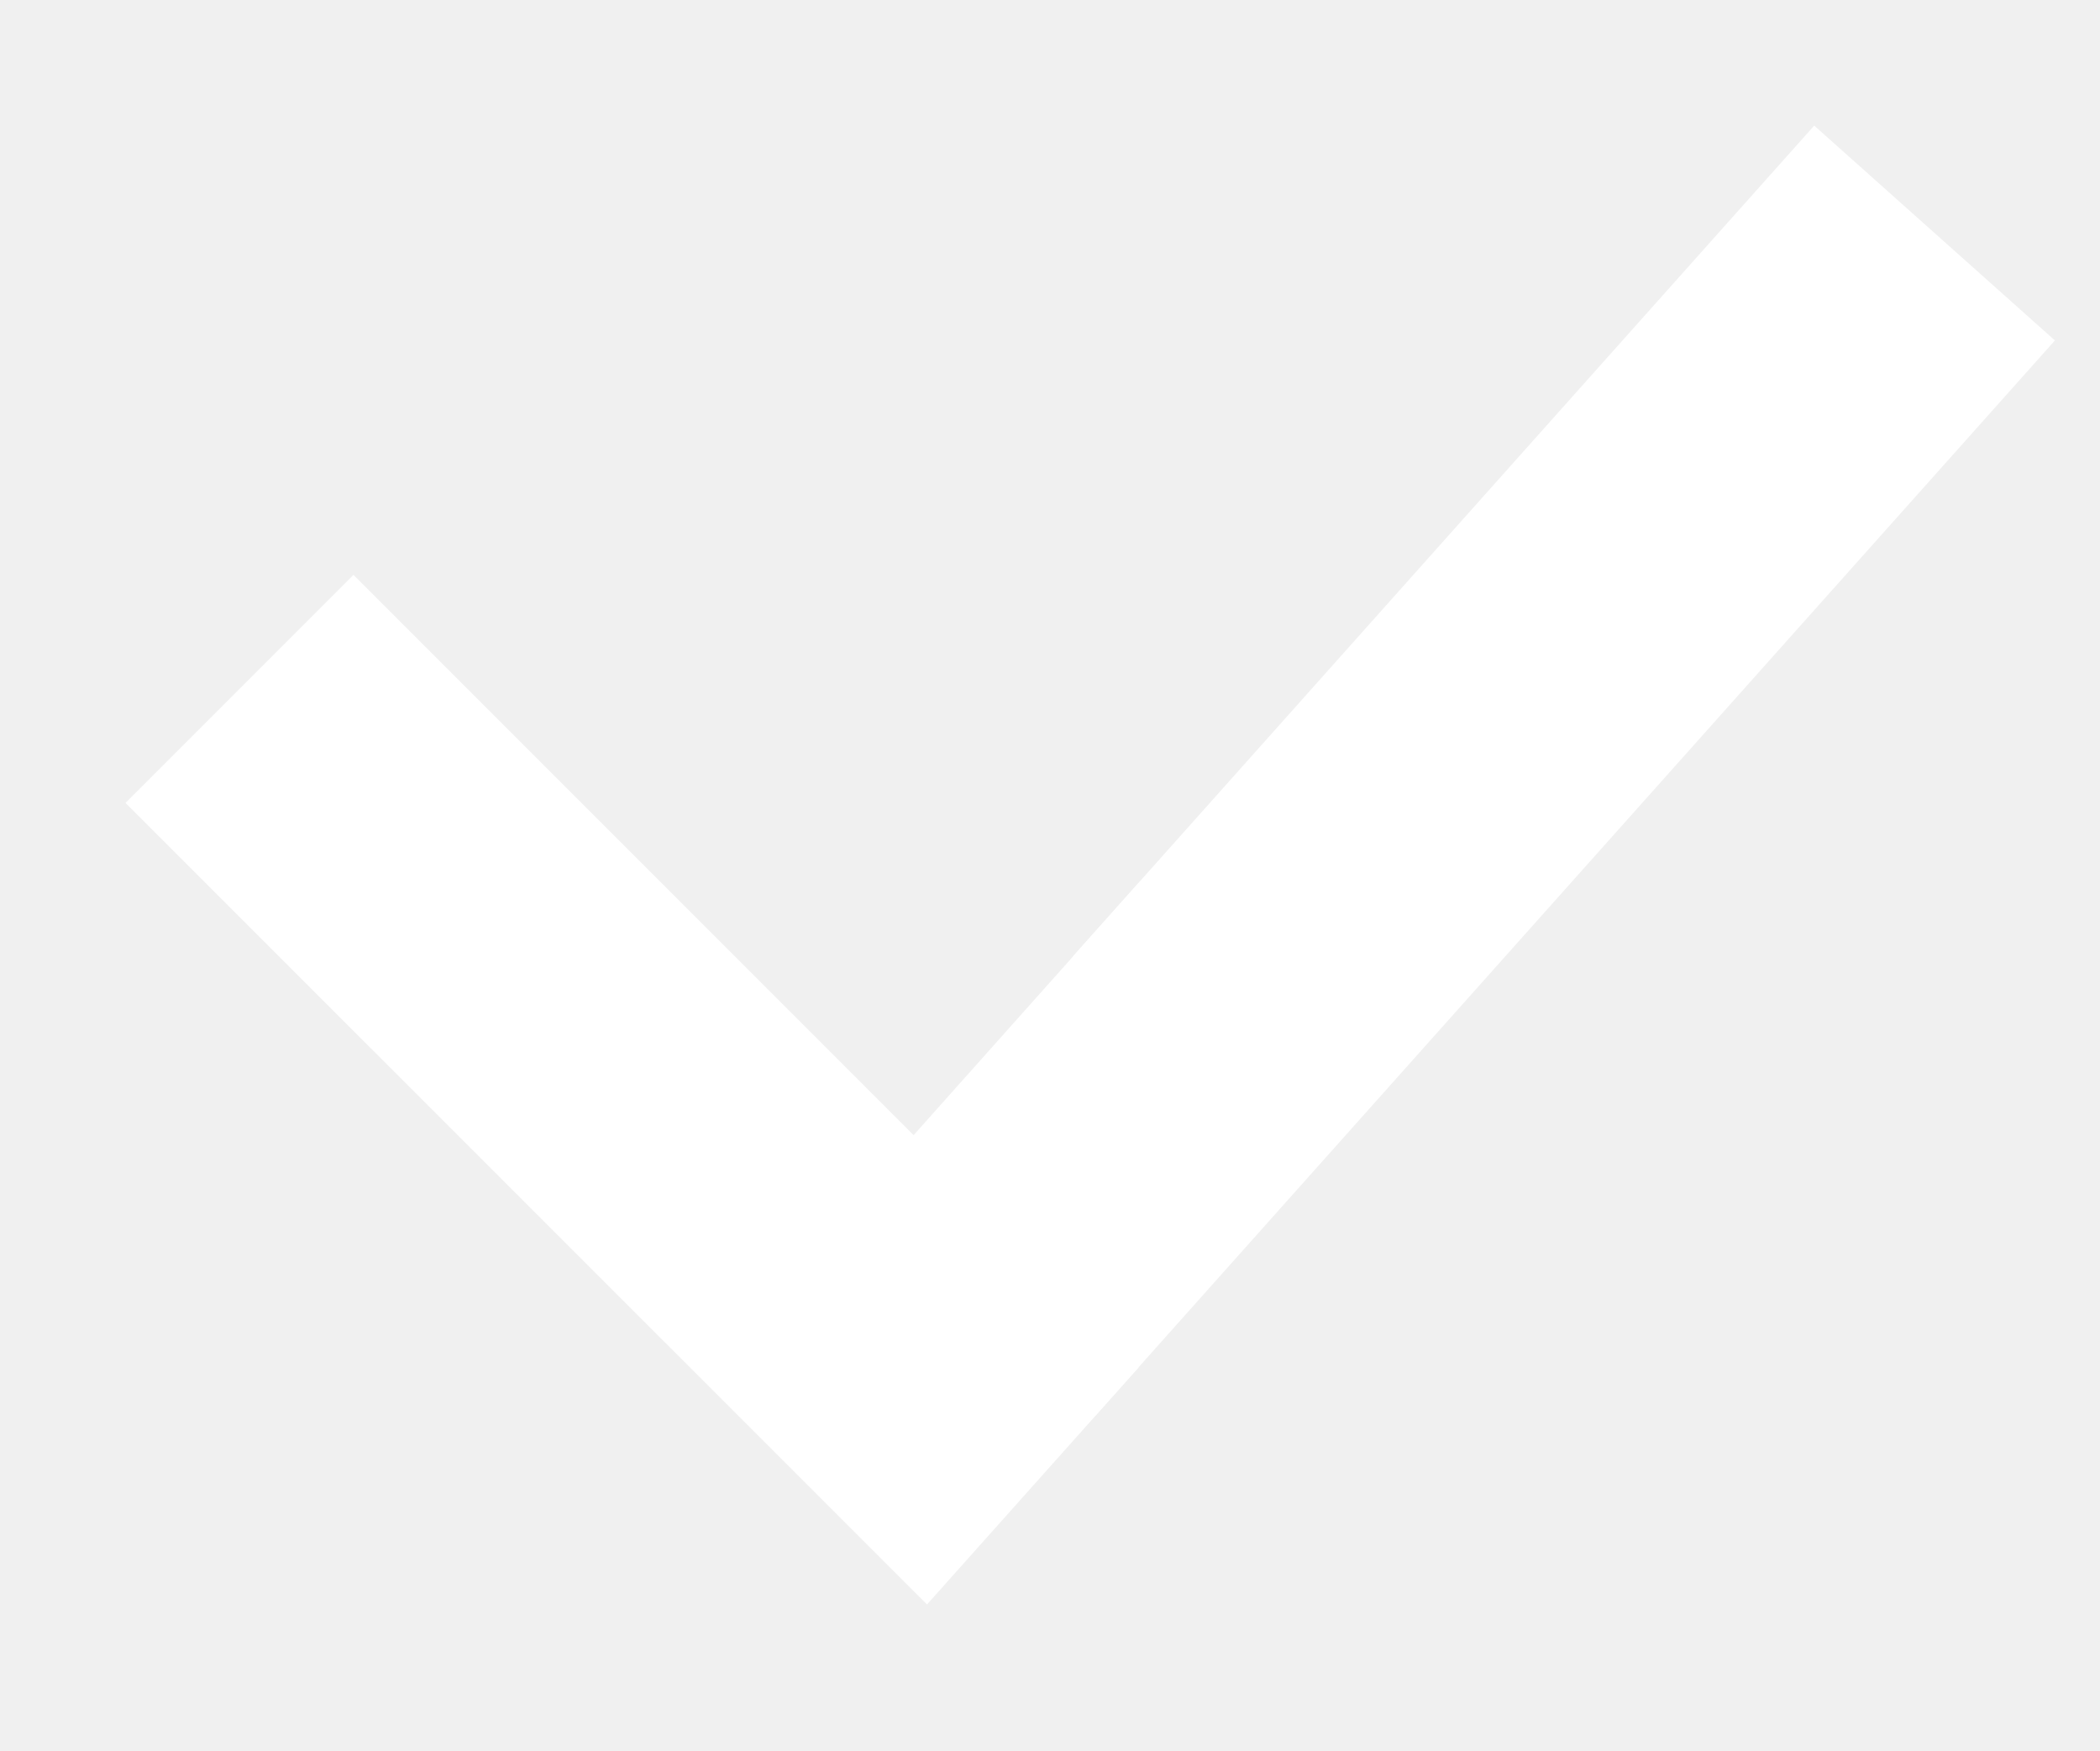
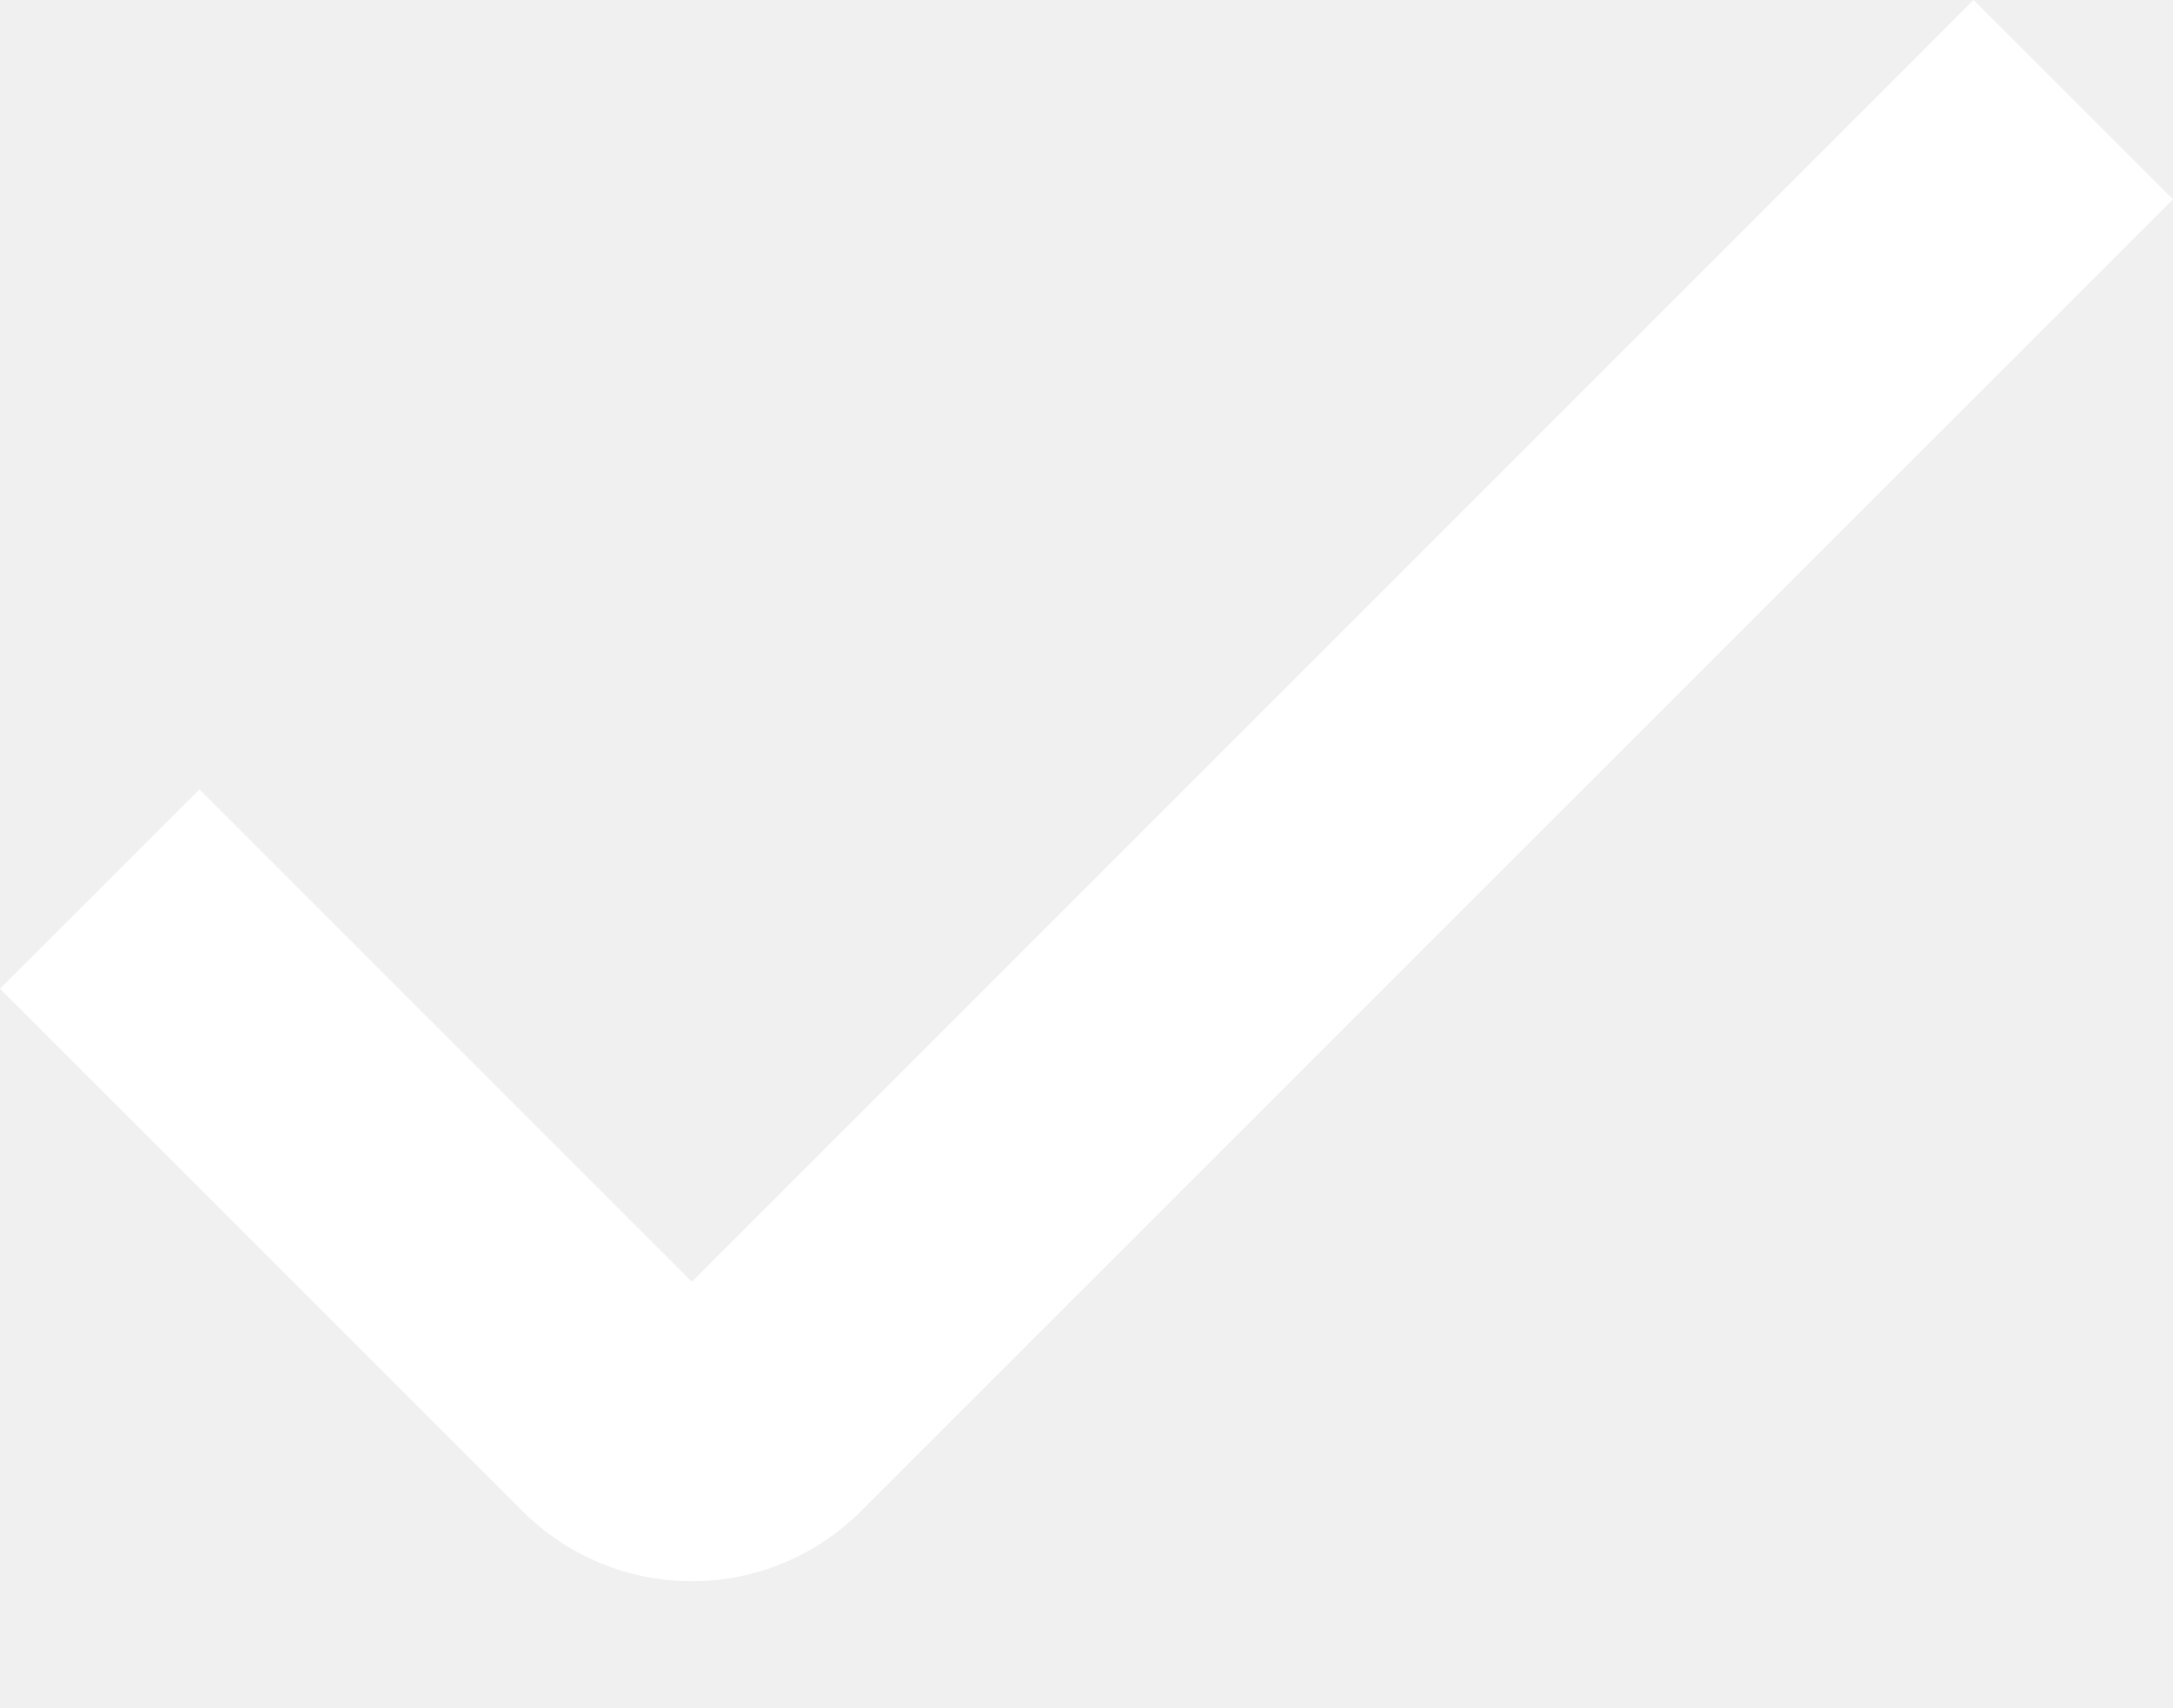
- <svg xmlns="http://www.w3.org/2000/svg" width="12" height="10" viewBox="0 0 12 10" fill="none">
-   <path d="M11.46 1.961L10.383 1L6.305 5.569L5.792 6.705L6.305 7.736L11.46 1.961Z" fill="white" stroke="white" stroke-width="0.4" />
-   <path d="M2.02 3.567L1 4.587L5.289 8.875L6.306 7.736V5.569L5.229 6.776L2.02 3.567Z" fill="white" stroke="white" stroke-width="0.4" />
+ <svg xmlns="http://www.w3.org/2000/svg" width="14" height="11" viewBox="0 0 14 11" fill="none">
+   <path d="M4.457 10.187C4.255 10.187 4.054 10.148 3.867 10.07C3.68 9.992 3.51 9.879 3.367 9.736L5.56909e-07 6.37L1.285 5.086L4.457 8.258L12.715 -1.11159e-06L14 1.284L5.547 9.736C5.404 9.879 5.234 9.992 5.047 10.07C4.86 10.148 4.659 10.187 4.457 10.187Z" fill="white" />
</svg>
